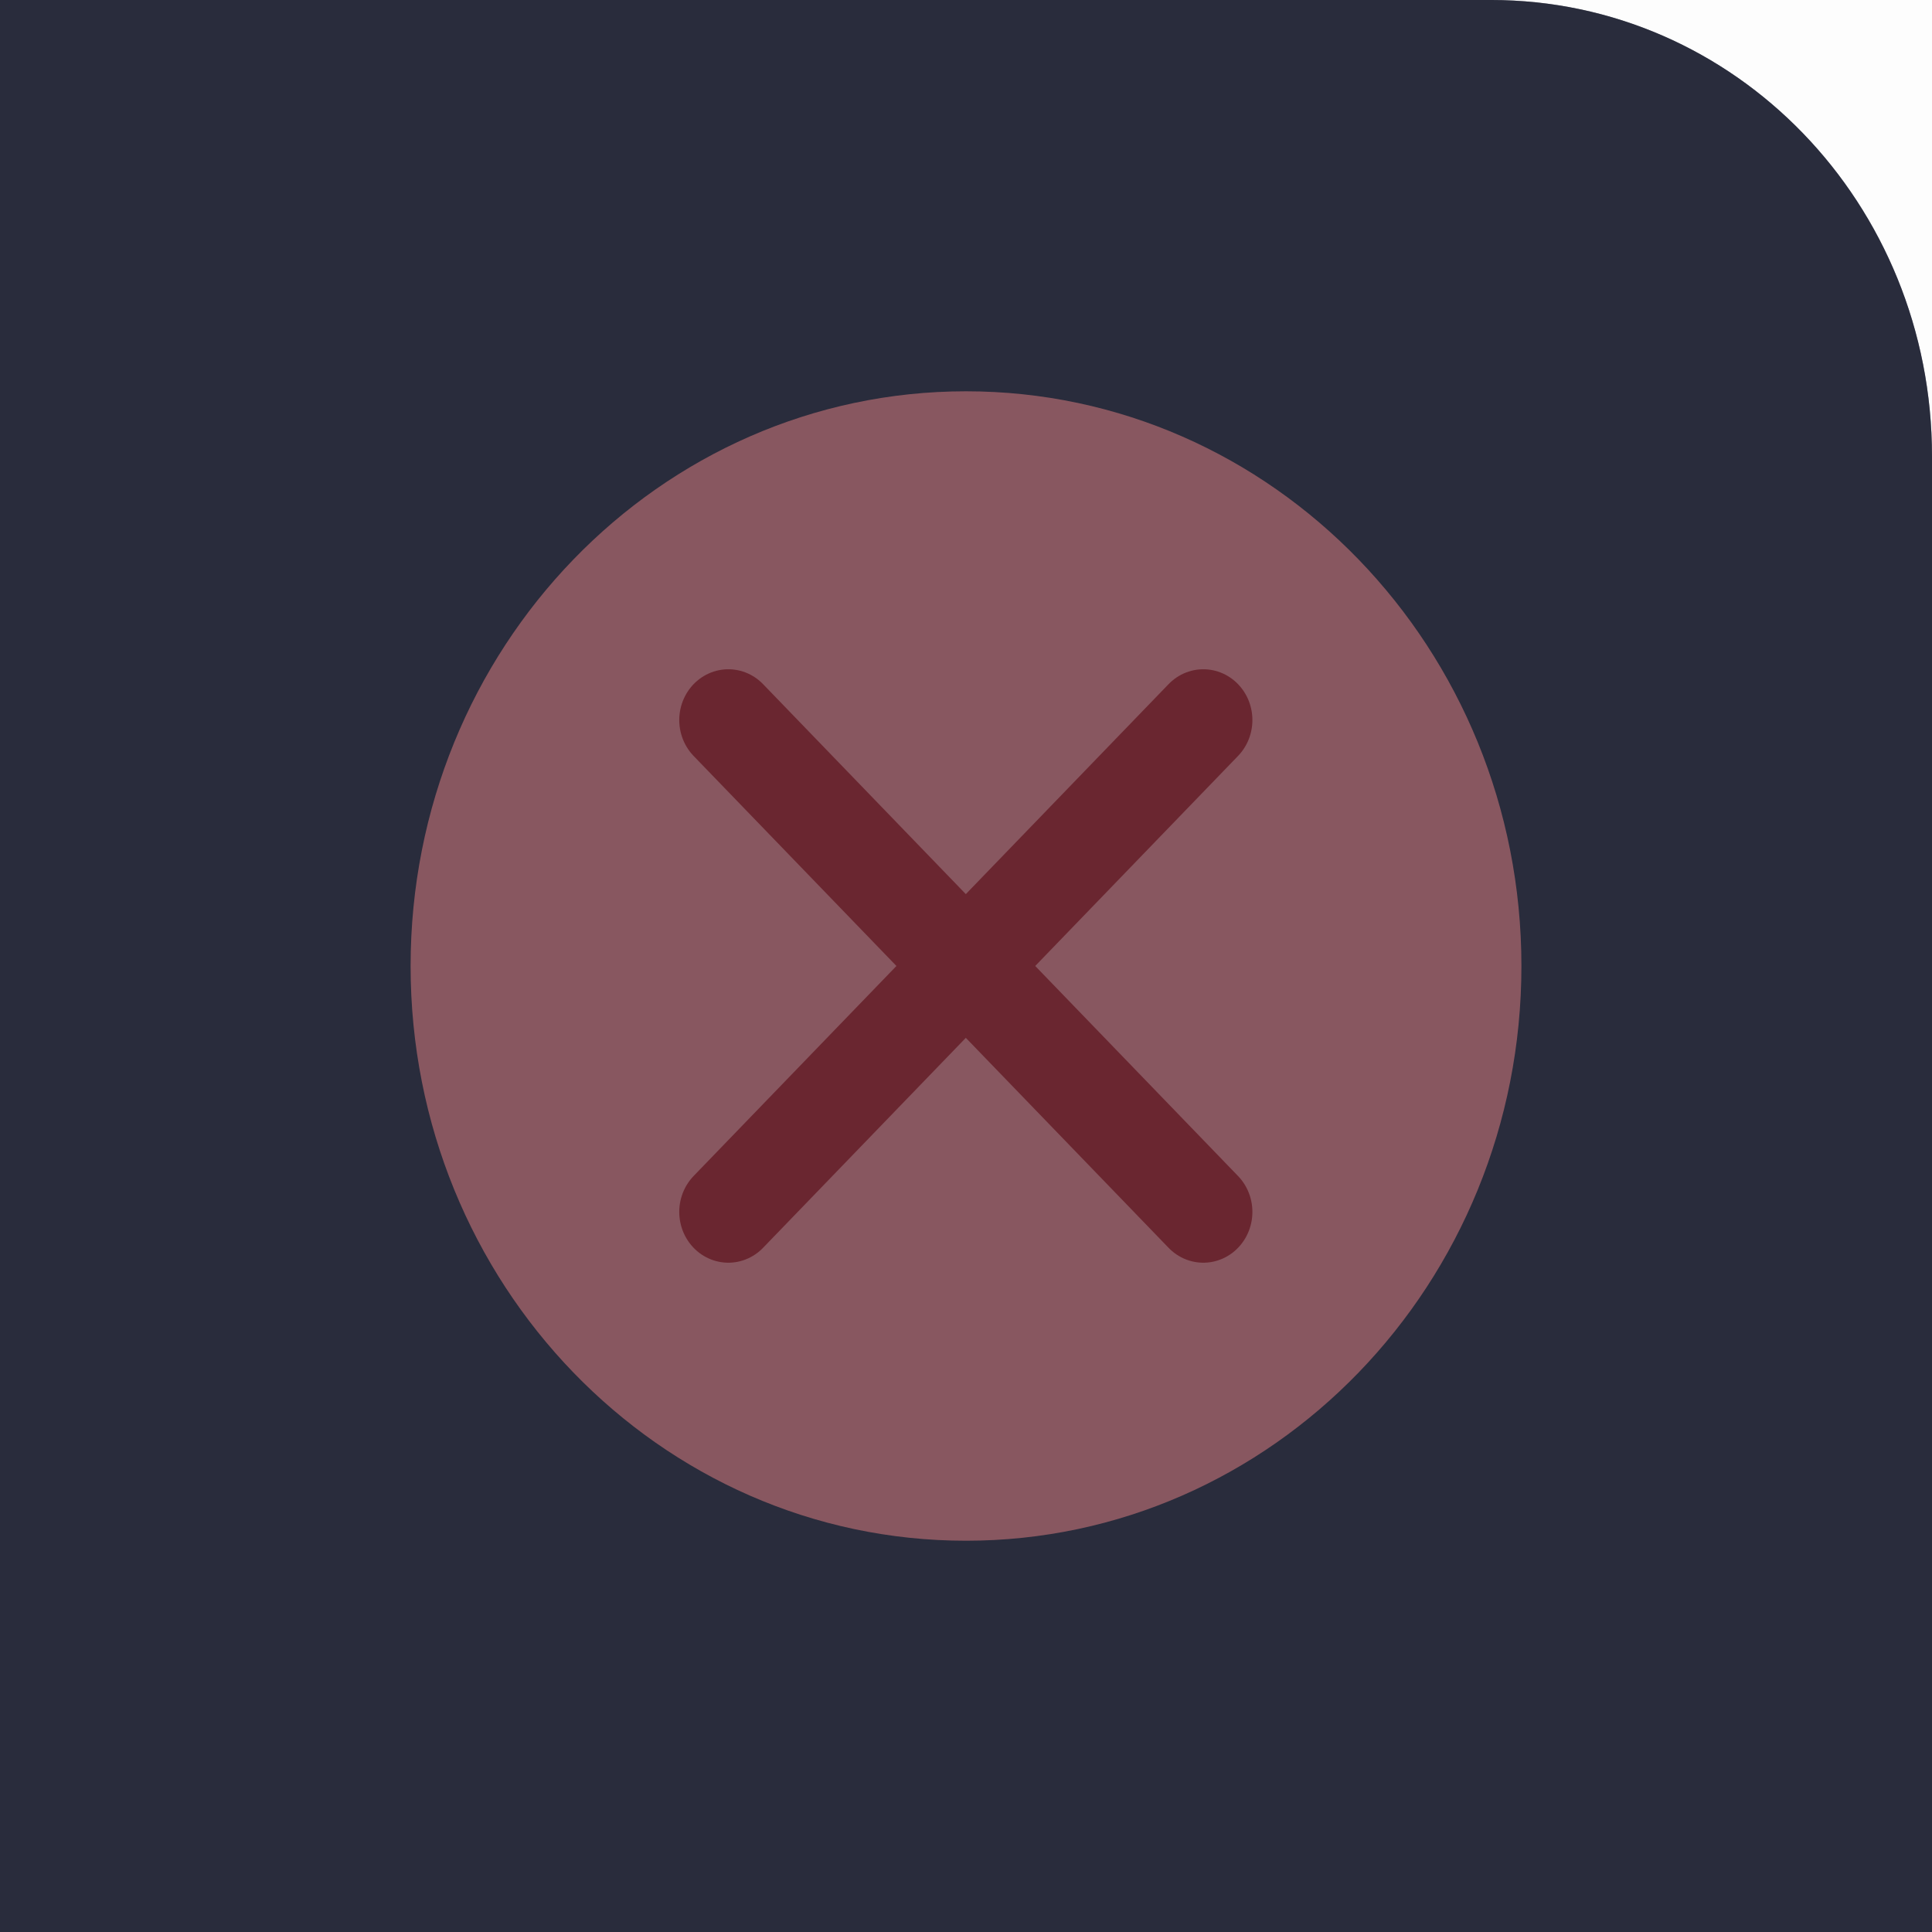
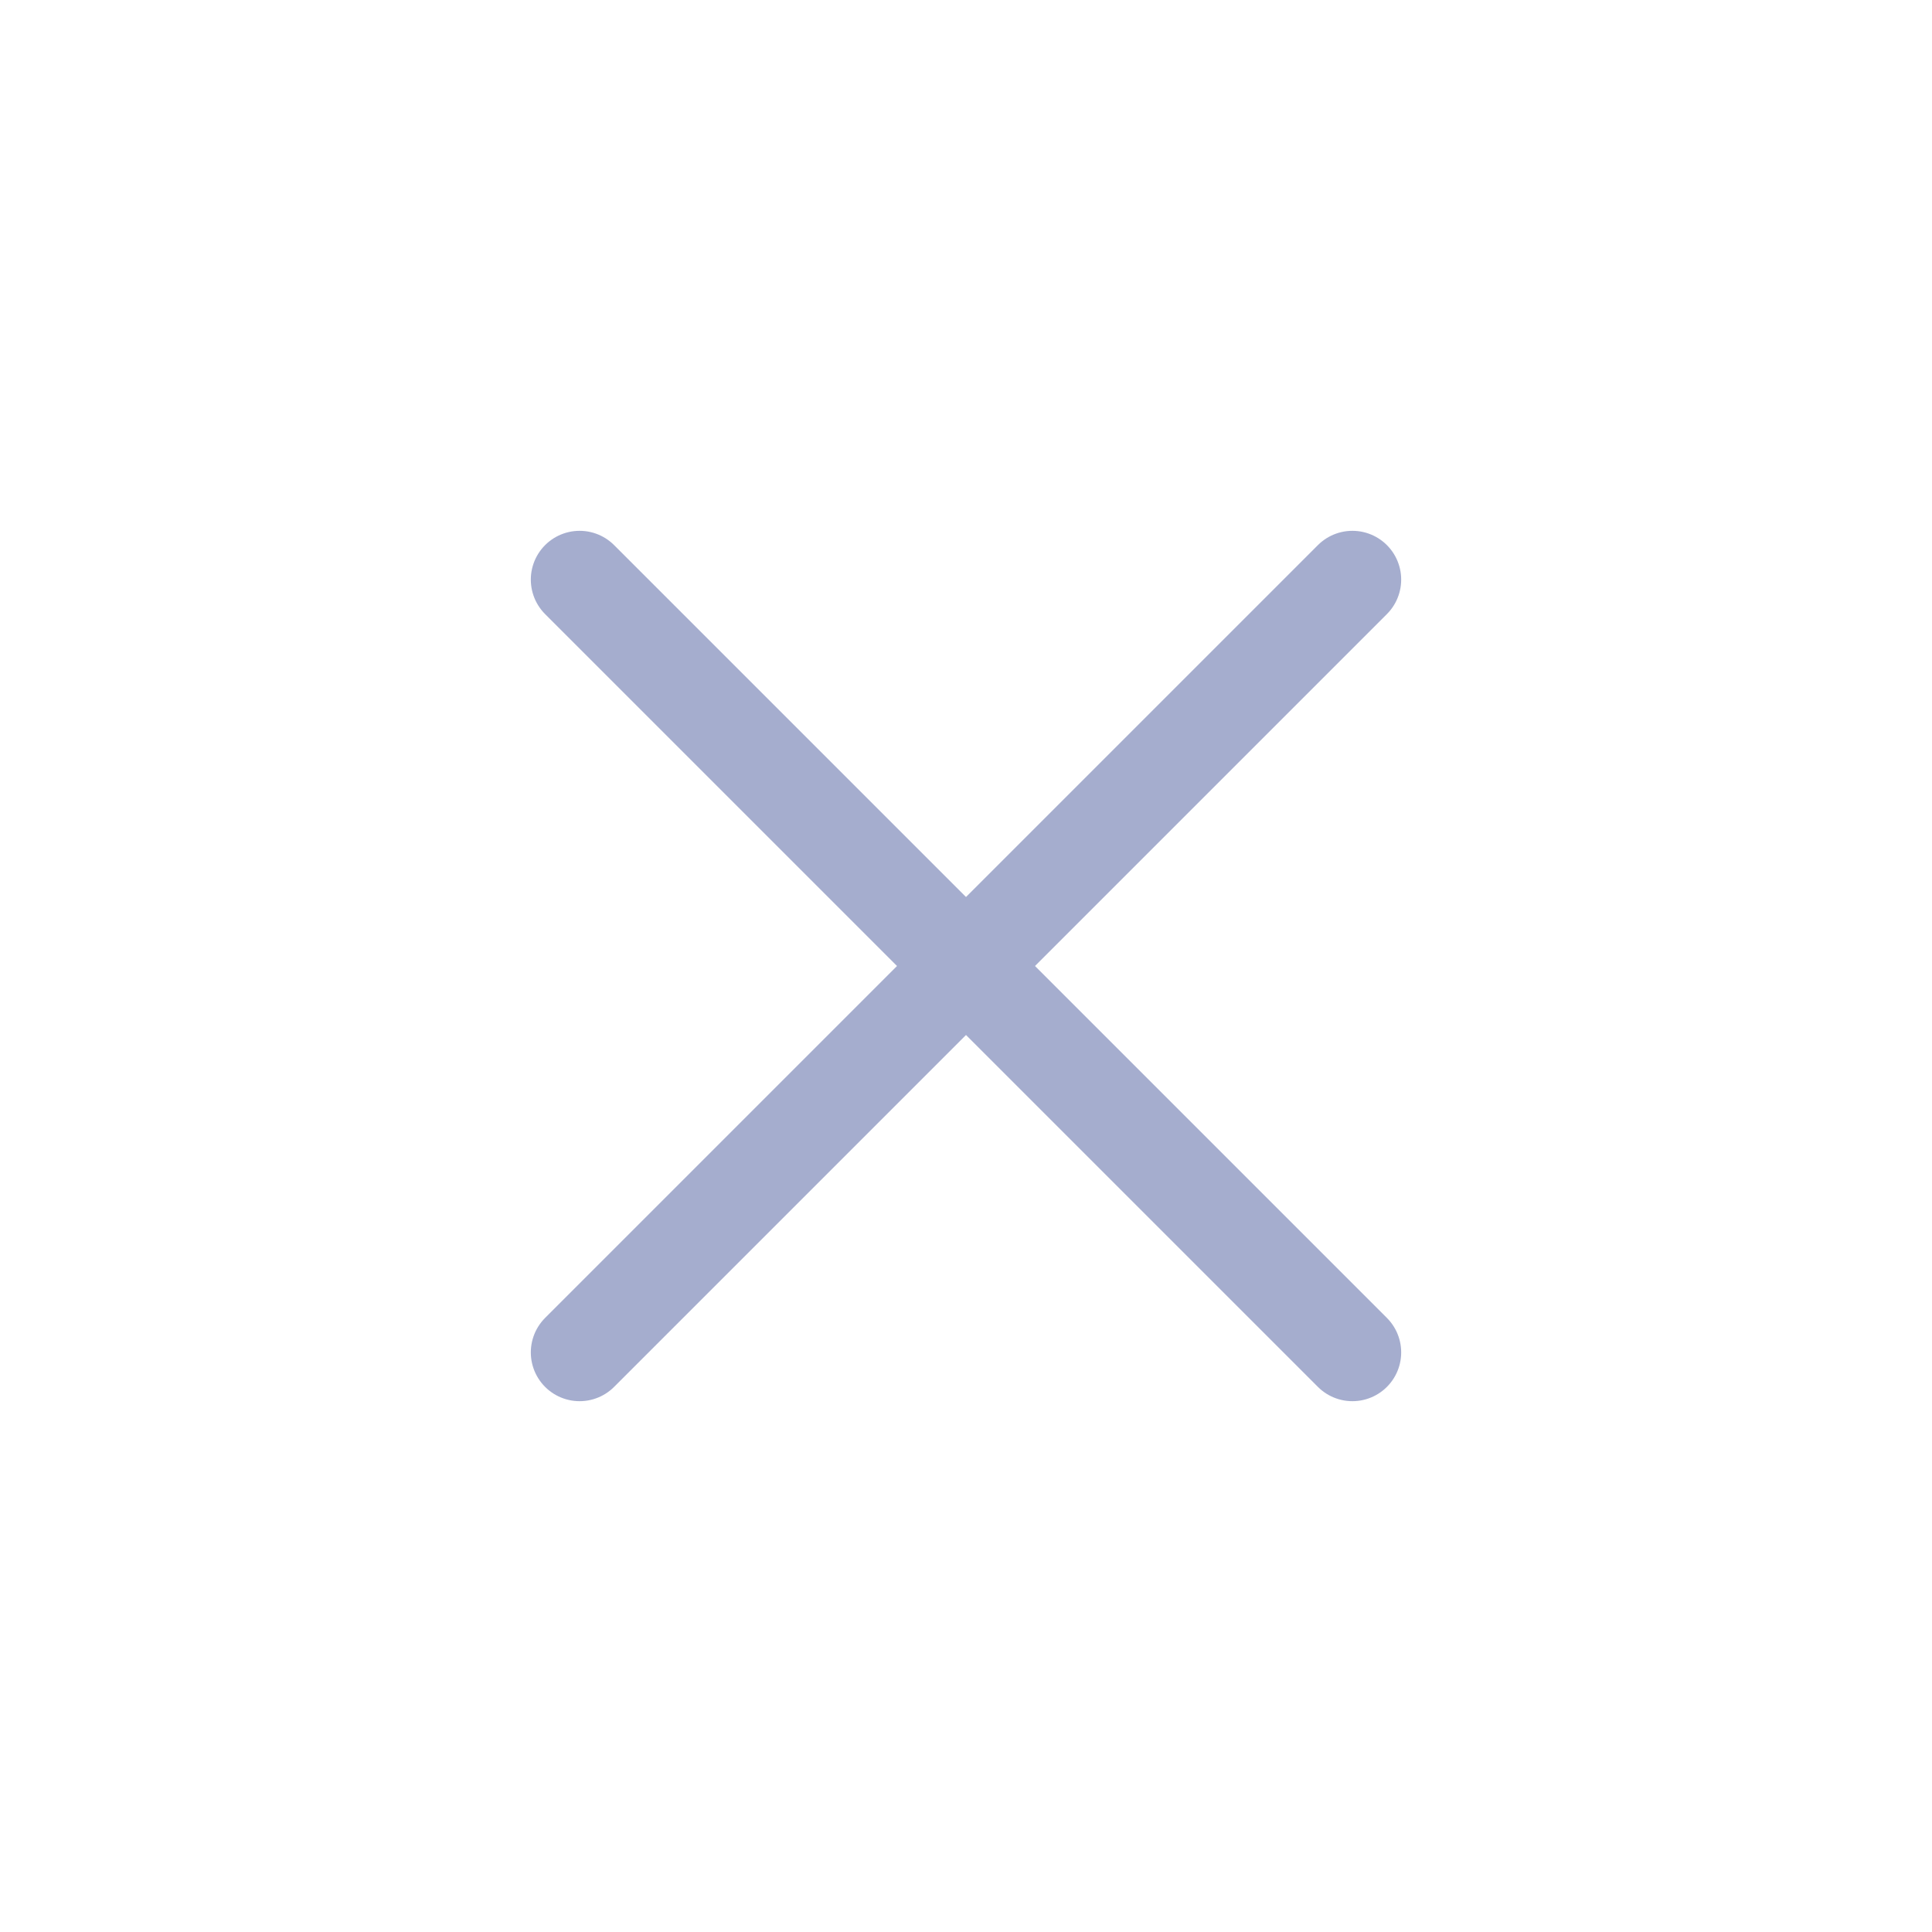
<svg xmlns="http://www.w3.org/2000/svg" viewBox="0 0 50 50" version="1.2" baseProfile="tiny">
  <defs>
</defs>
  <g fill="none" stroke="black" stroke-width="1" fill-rule="evenodd" stroke-linecap="square" stroke-linejoin="bevel">
-     <g fill="#000000" fill-opacity="1" stroke="none" transform="matrix(1.11111,0,0,1.66667,-5.6514e-06,-73.6111)" font-family="Noto Sans" font-size="10" font-weight="400" font-style="normal" opacity="0.008">
-       <rect x="5.08626e-06" y="44.167" width="45" height="30" />
+     <g fill="none" stroke="#a5adce" stroke-opacity="1" stroke-width="1.01" stroke-linecap="round" stroke-linejoin="miter" stroke-miterlimit="2" transform="matrix(2.5,0,0,2.5,2.5,2.5)" font-family="FiraCode Nerd Font" font-size="10" font-weight="400" font-style="normal">
+       <polyline fill="none" vector-effect="none" points="5,5 13,13 " />
+       <polyline fill="none" vector-effect="none" points="13,5 5,13 " />
    </g>
-     <g fill="#292c3c" fill-opacity="1" stroke="none" transform="matrix(0.960471,0,0,0.993858,-13.1566,83.4579)" font-family="Noto Sans" font-size="10" font-weight="400" font-style="normal">
-       <path vector-effect="none" fill-rule="nonzero" d="M13.698,-83.974 L13.698,-33.665 L65.756,-33.665 L65.756,-72.088 C65.756,-78.673 60.455,-83.974 53.87,-83.974 L13.698,-83.974" />
-     </g>
-     <g fill="#e78284" fill-opacity="1" stroke="none" transform="matrix(0.974637,0,0,1.00852,-88.0128,31.8189)" font-family="Noto Sans" font-size="10" font-weight="400" font-style="normal">
-       <circle cx="115.954" cy="-6.761" r="14.748" />
-     </g>
-     <g fill="none" stroke="#ab2124" stroke-opacity="1" stroke-width="0.265" stroke-linecap="round" stroke-linejoin="round" transform="matrix(9.58817,0,0,9.92147,-1204.16,-790.719)" font-family="Noto Sans" font-size="10" font-weight="400" font-style="normal">
-       <path vector-effect="none" fill-rule="nonzero" d="M127.554,82.859 L128.836,81.576" />
-     </g>
-     <g fill="none" stroke="#ab2124" stroke-opacity="1" stroke-width="0.265" stroke-linecap="round" stroke-linejoin="round" transform="matrix(9.58817,0,0,9.92147,-1204.16,-790.719)" font-family="Noto Sans" font-size="10" font-weight="400" font-style="normal">
-       <path vector-effect="none" fill-rule="nonzero" d="M127.554,81.576 L128.836,82.859" />
-     </g>
-     <g fill="#292c3c" fill-opacity="1" stroke="none" transform="matrix(1.61068,0,0,1.66667,-373.643,-73.6111)" font-family="Noto Sans" font-size="10" font-weight="400" font-style="normal" opacity="0.5">
-       <path vector-effect="none" fill-rule="nonzero" d="M231.979,44.167 L231.979,74.167 L263.021,74.167 L263.021,51.254 C263.021,47.327 259.861,44.167 255.934,44.167 L231.979,44.167" />
-     </g>
-     <g fill="none" stroke="#000000" stroke-opacity="1" stroke-width="1" stroke-linecap="square" stroke-linejoin="bevel" transform="matrix(1,0,0,1,0,0)" font-family="Noto Sans" font-size="10" font-weight="400" font-style="normal">
+     <g fill="none" stroke="#000000" stroke-opacity="1" stroke-width="1" stroke-linecap="square" stroke-linejoin="bevel" transform="matrix(1,0,0,1,0,0)" font-family="FiraCode Nerd Font" font-size="10" font-weight="400" font-style="normal">
</g>
  </g>
</svg>
